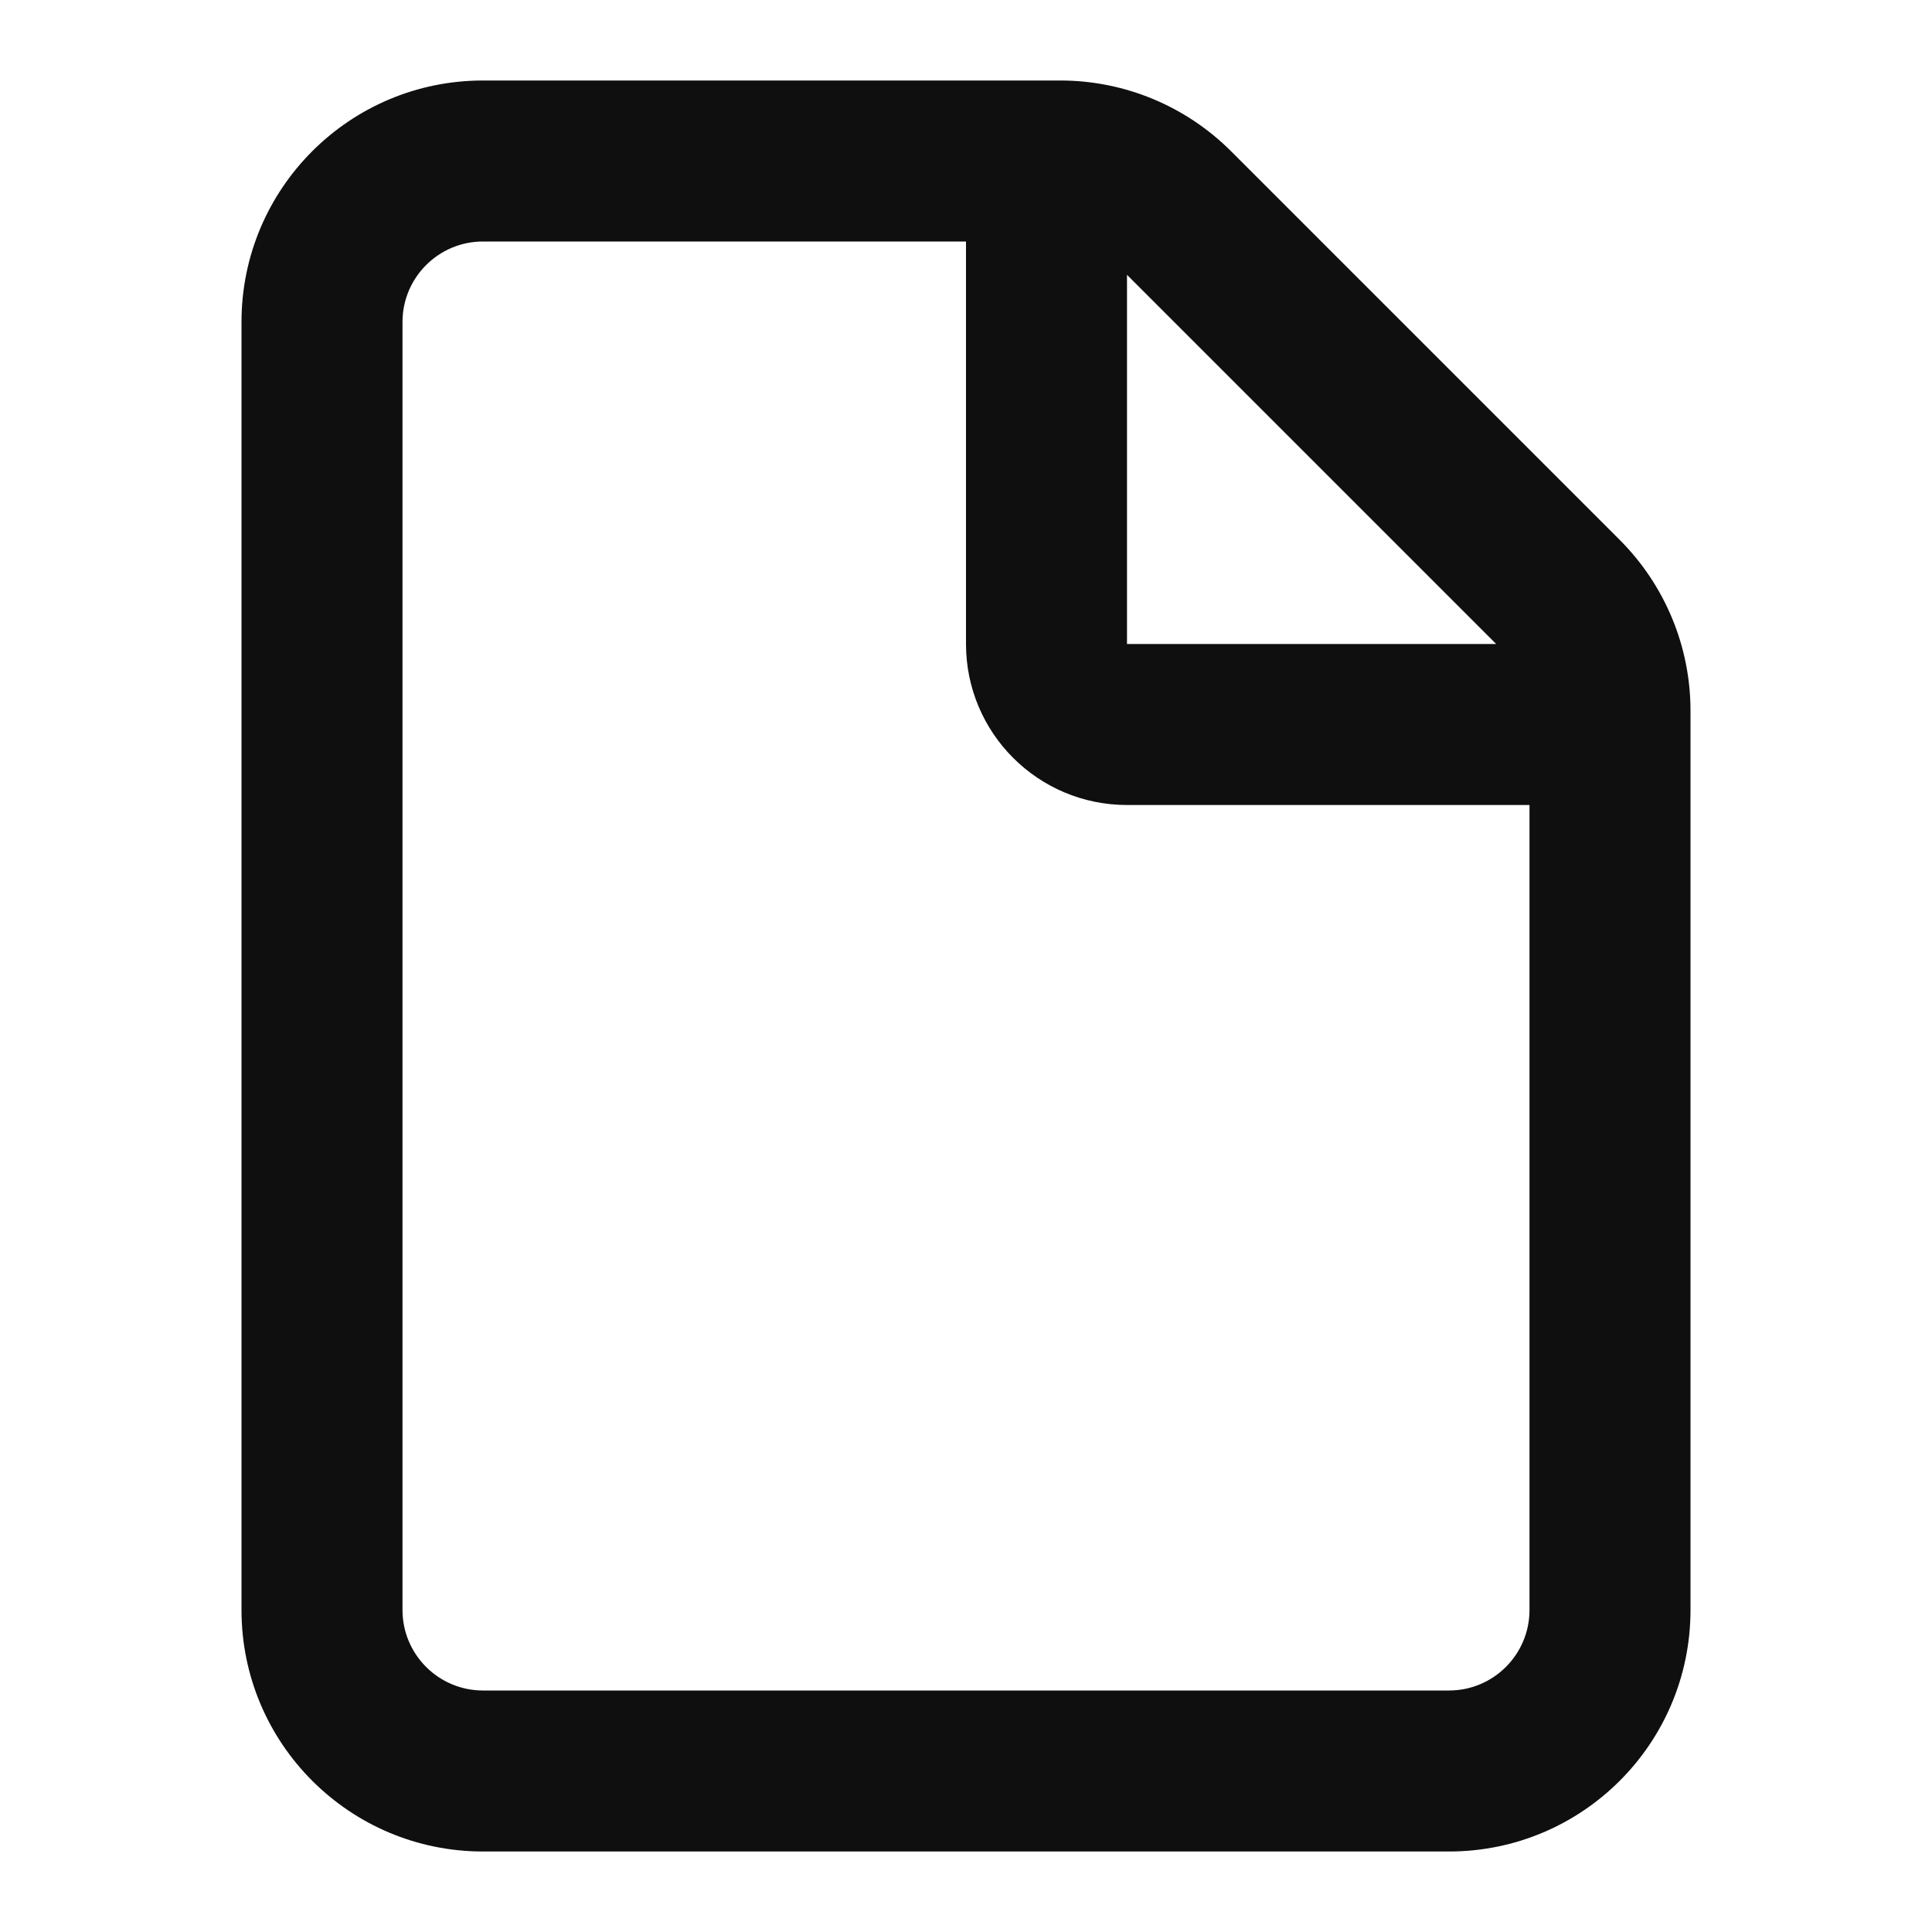
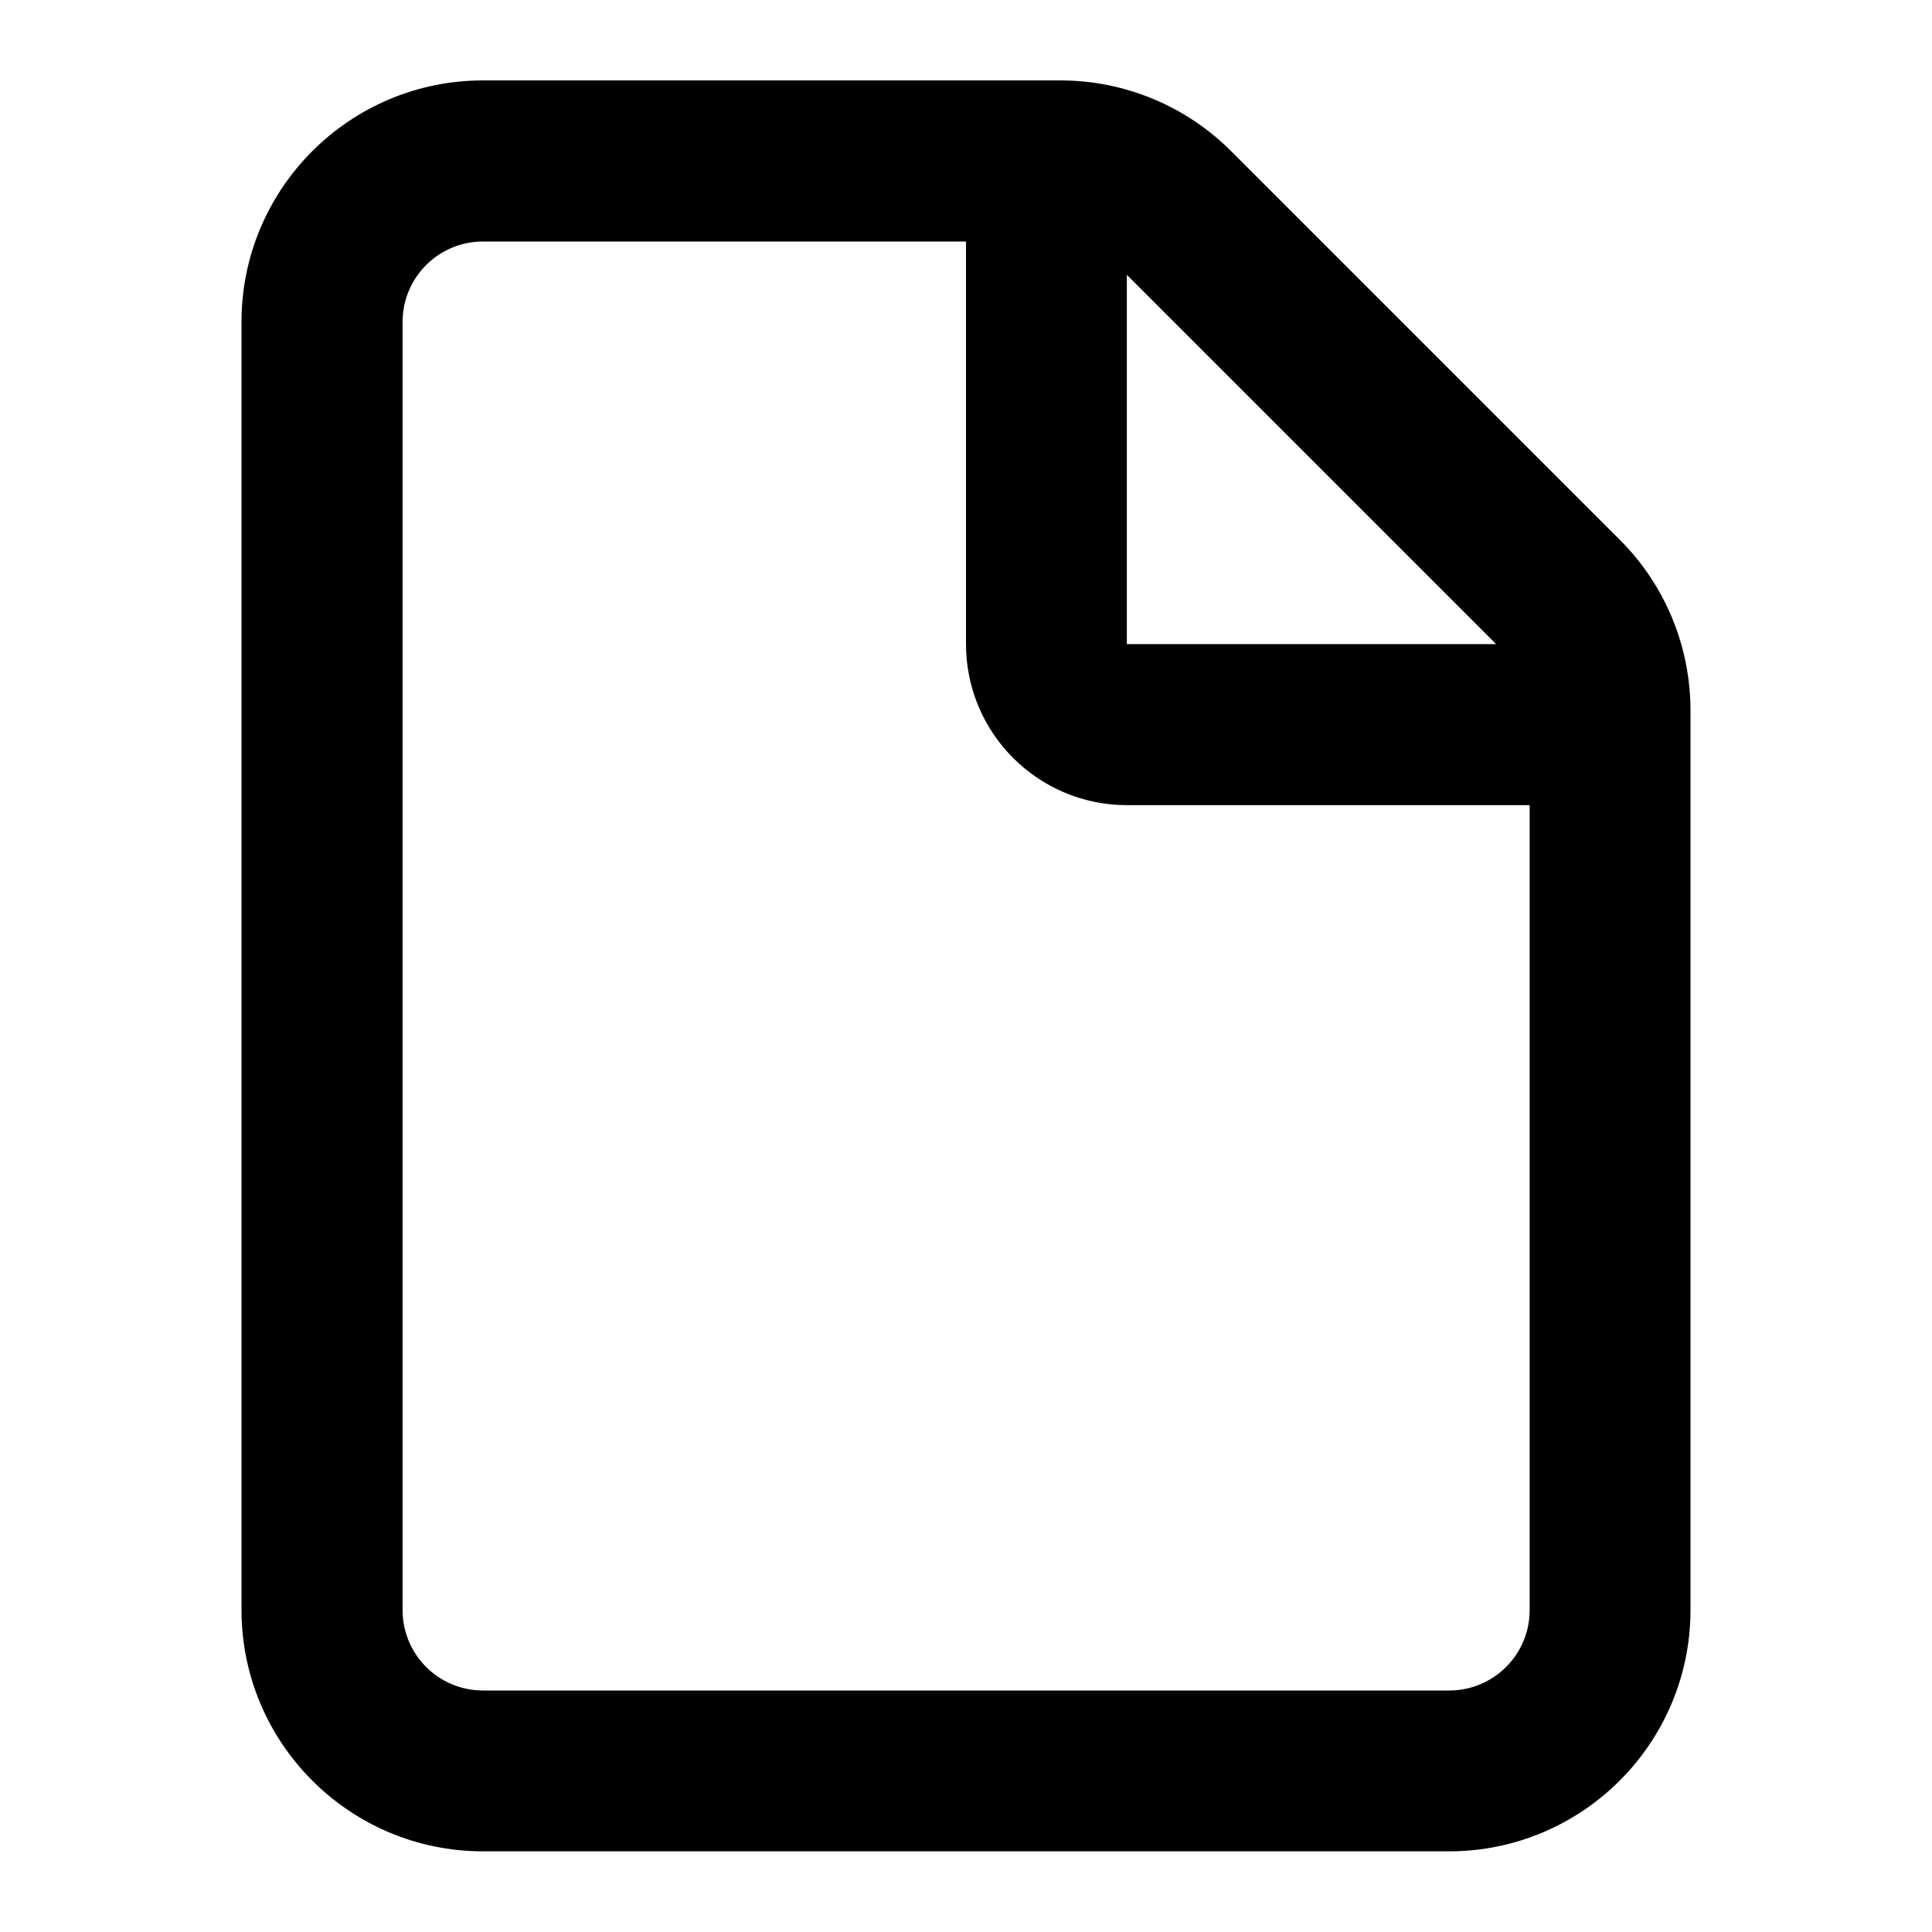
- <svg xmlns="http://www.w3.org/2000/svg" width="800px" height="800px" viewBox="0 0 24 24" fill="none">
-   <path fill-rule="evenodd" clip-rule="evenodd" d="M6 1C4.343 1 3 2.343 3 4V20C3 21.657 4.343 23 6 23H18C19.657 23 21 21.657 21 20V8.828C21 8.033 20.684 7.27 20.121 6.707L15.293 1.879C14.73 1.316 13.967 1 13.172 1H6ZM5 4C5 3.448 5.448 3 6 3H12V8C12 9.105 12.895 10 14 10H19V20C19 20.552 18.552 21 18 21H6C5.448 21 5 20.552 5 20V4ZM18.586 8L14 3.414V8H18.586Z" fill="#0F0F0F" />
+ <svg xmlns="http://www.w3.org/2000/svg" id="Livello_1" version="1.1" viewBox="0 0 800 800">
+   <defs>
+     <style>
+       .st0 {
+         fill-rule: evenodd;
+       }
+     </style>
+   </defs>
+   <path class="st0" d="M200,33.3c-55.2,0-100,44.8-100,100v533.3c0,55.2,44.8,100,100,100h400c55.2,0,100-44.8,100-100v-372.4c0-26.5-10.5-52-29.3-70.7L509.8,62.6c-18.8-18.8-44.2-29.3-70.7-29.3h-239.1ZM166.7,133.3c0-18.4,14.9-33.3,33.3-33.3h200v166.7c0,36.8,29.8,66.7,66.7,66.7h166.7v333.3c0,18.4-14.9,33.3-33.3,33.3H200c-18.4,0-33.3-14.9-33.3-33.3V133.3ZM619.5,266.7l-152.9-152.9v152.9h152.9Z" />
</svg>
